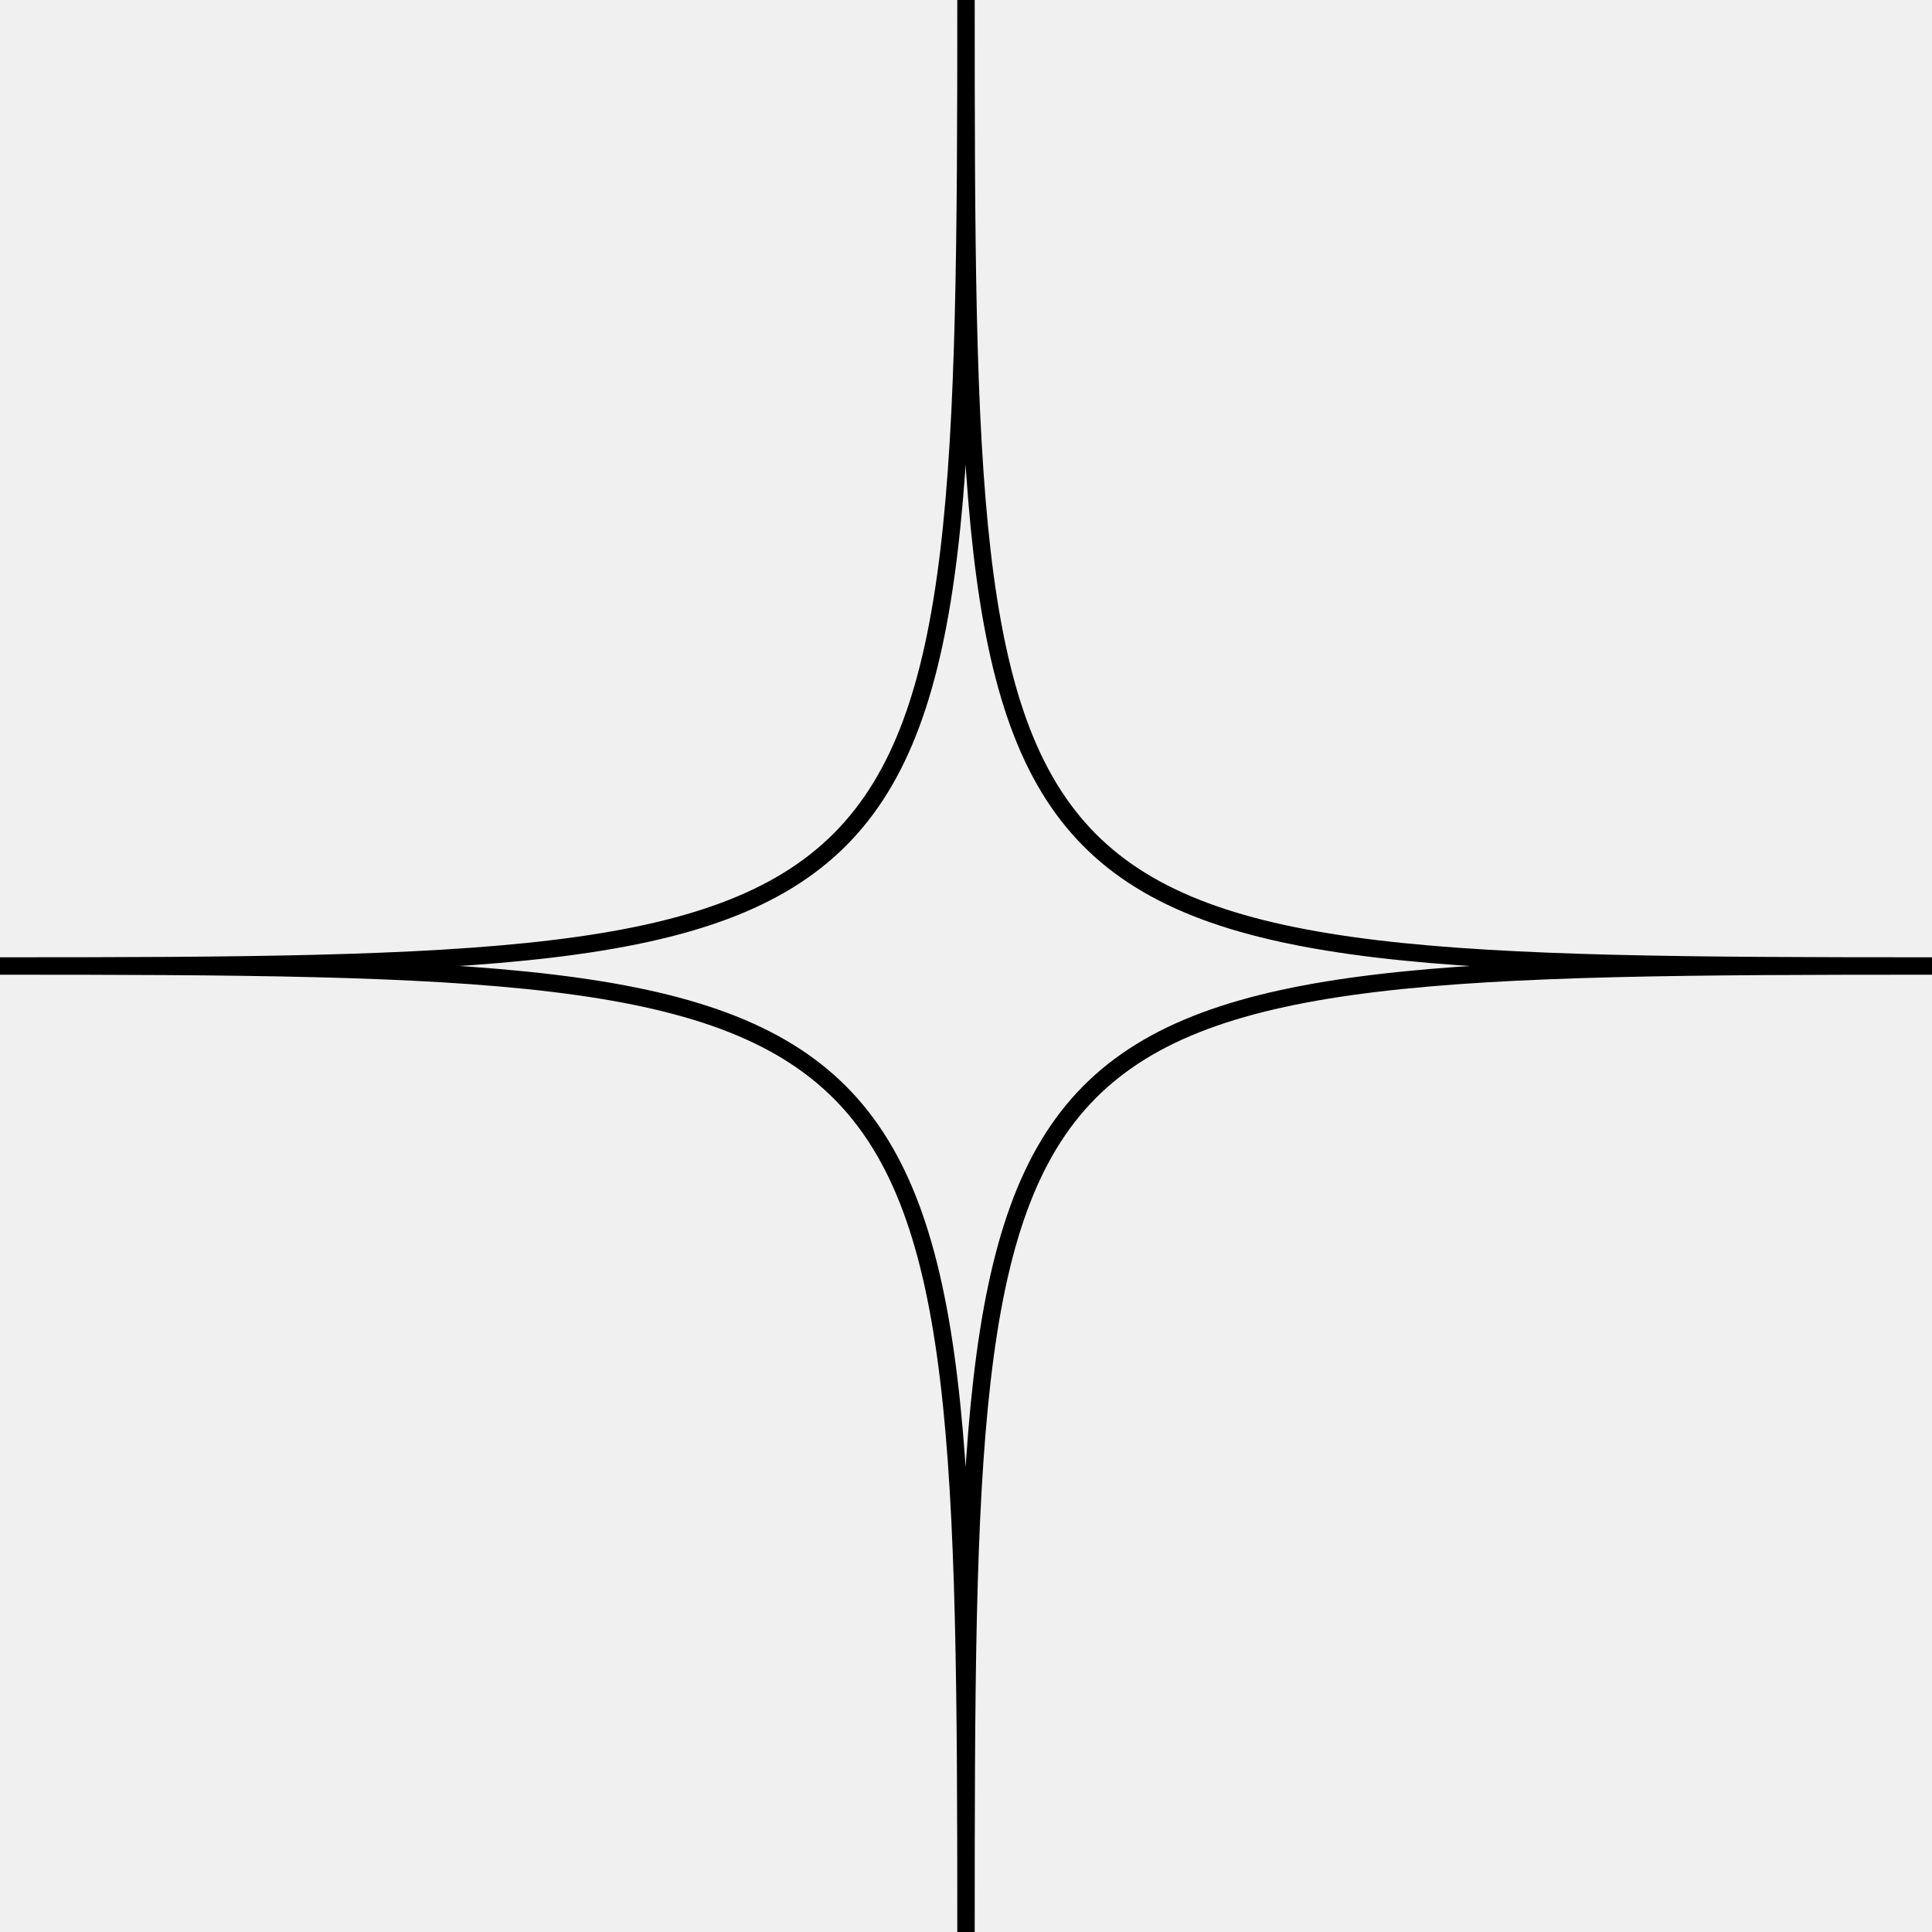
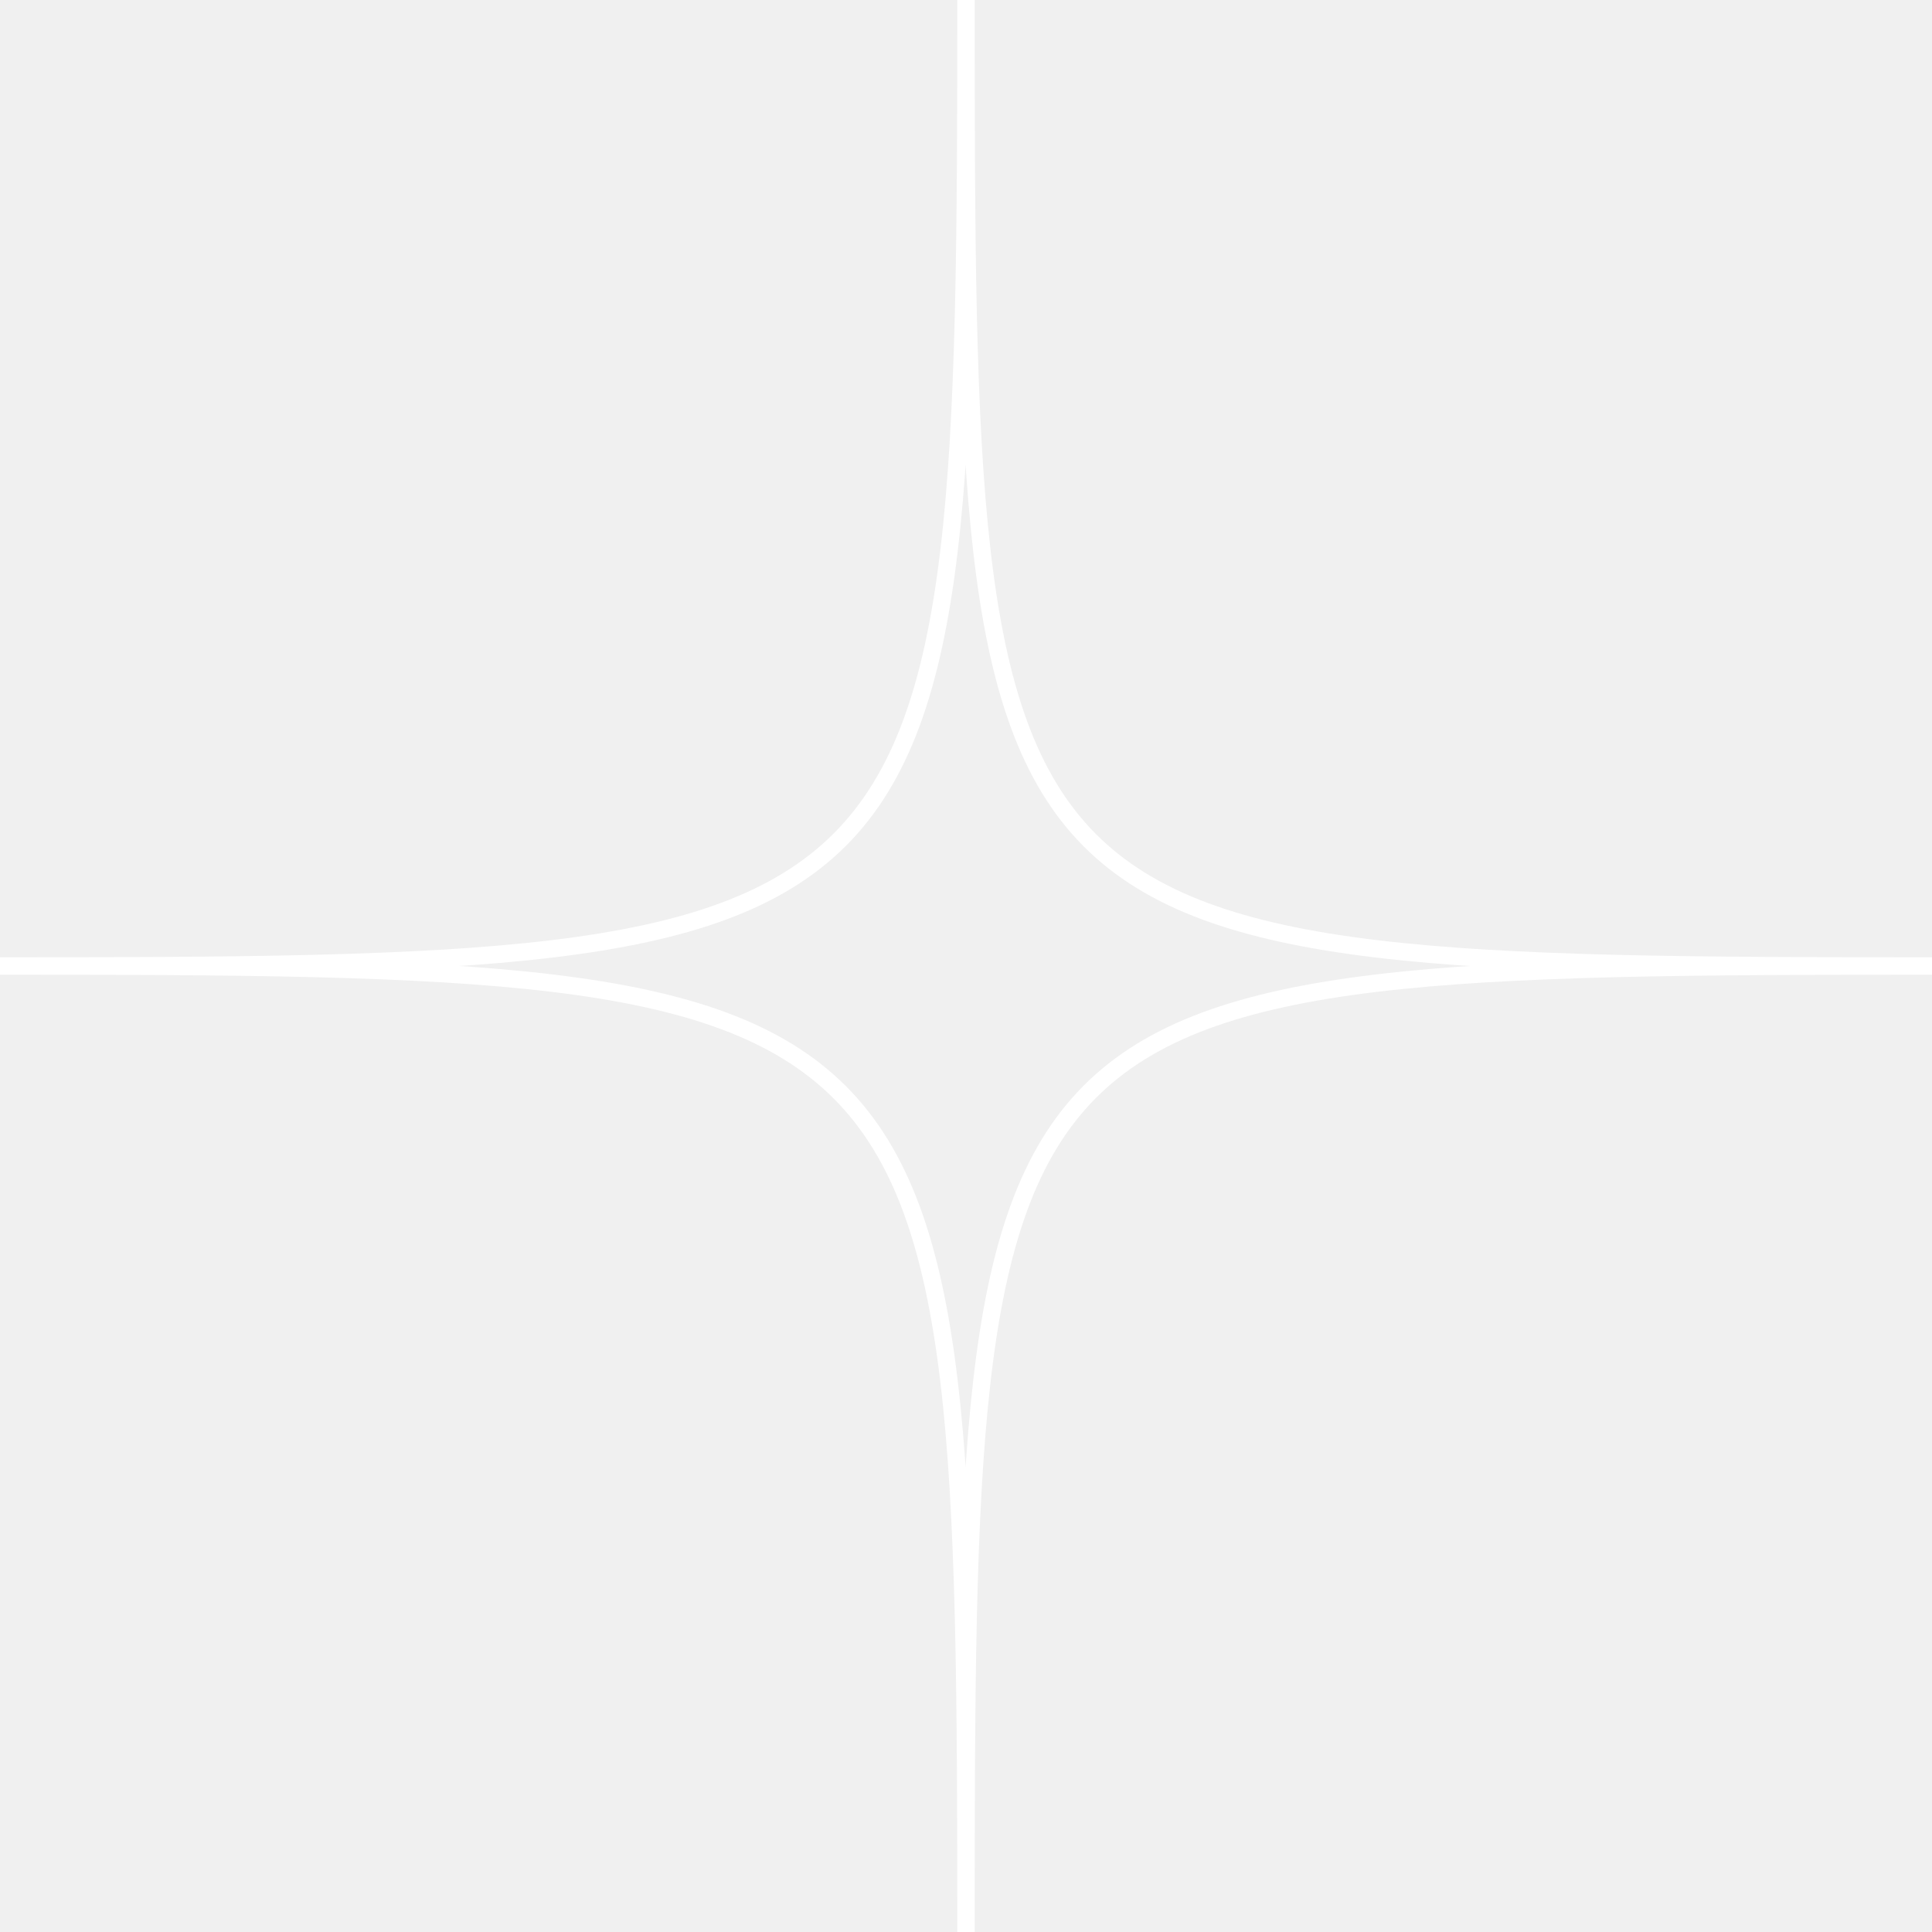
- <svg xmlns="http://www.w3.org/2000/svg" id="uuid-142d2f21-9926-4f3c-add0-2ff7b92116e6" data-name="Capa 2" viewBox="0 0 222.08 222.08">
-   <defs>
-     <style>
-       .uuid-f2059719-12f6-4451-8257-e93a95697f3b {
-         fill: none;
-         fill-rule: evenodd;
-         stroke: #000;
-         stroke-width: 2px;
-       }
-     </style>
-   </defs>
-   <g id="uuid-a7d3c891-ab8c-4ae1-9cd6-87948273ae22" data-name="TOP">
-     <path id="uuid-3a5bfe5b-6478-4256-9d8e-23f0c2841bf6" data-name="star-sm" class="uuid-f2059719-12f6-4451-8257-e93a95697f3b" d="M111.04,222.08c0-109.35-1.69-111.04-111.04-111.04,109.35,0,111.04-1.69,111.04-111.04,0,109.35.79,111.04,111.04,111.04-110.25,0-111.04,1.69-111.04,111.04Z" />
-   </g>
+ <svg xmlns="http://www.w3.org/2000/svg" viewBox="0 0 222.08 222.08" aria-hidden="true">
+   <path id="star-small" fill="none" fill-rule="evenodd" stroke="white" stroke-width="2" d="M111.04,222.08c0-109.35-1.69-111.04-111.04-111.04,109.35,0,111.04-1.69,111.04-111.04,0,109.35.79,111.04,111.04,111.04-110.25,0-111.04,1.69-111.04,111.04Z" />
</svg>
